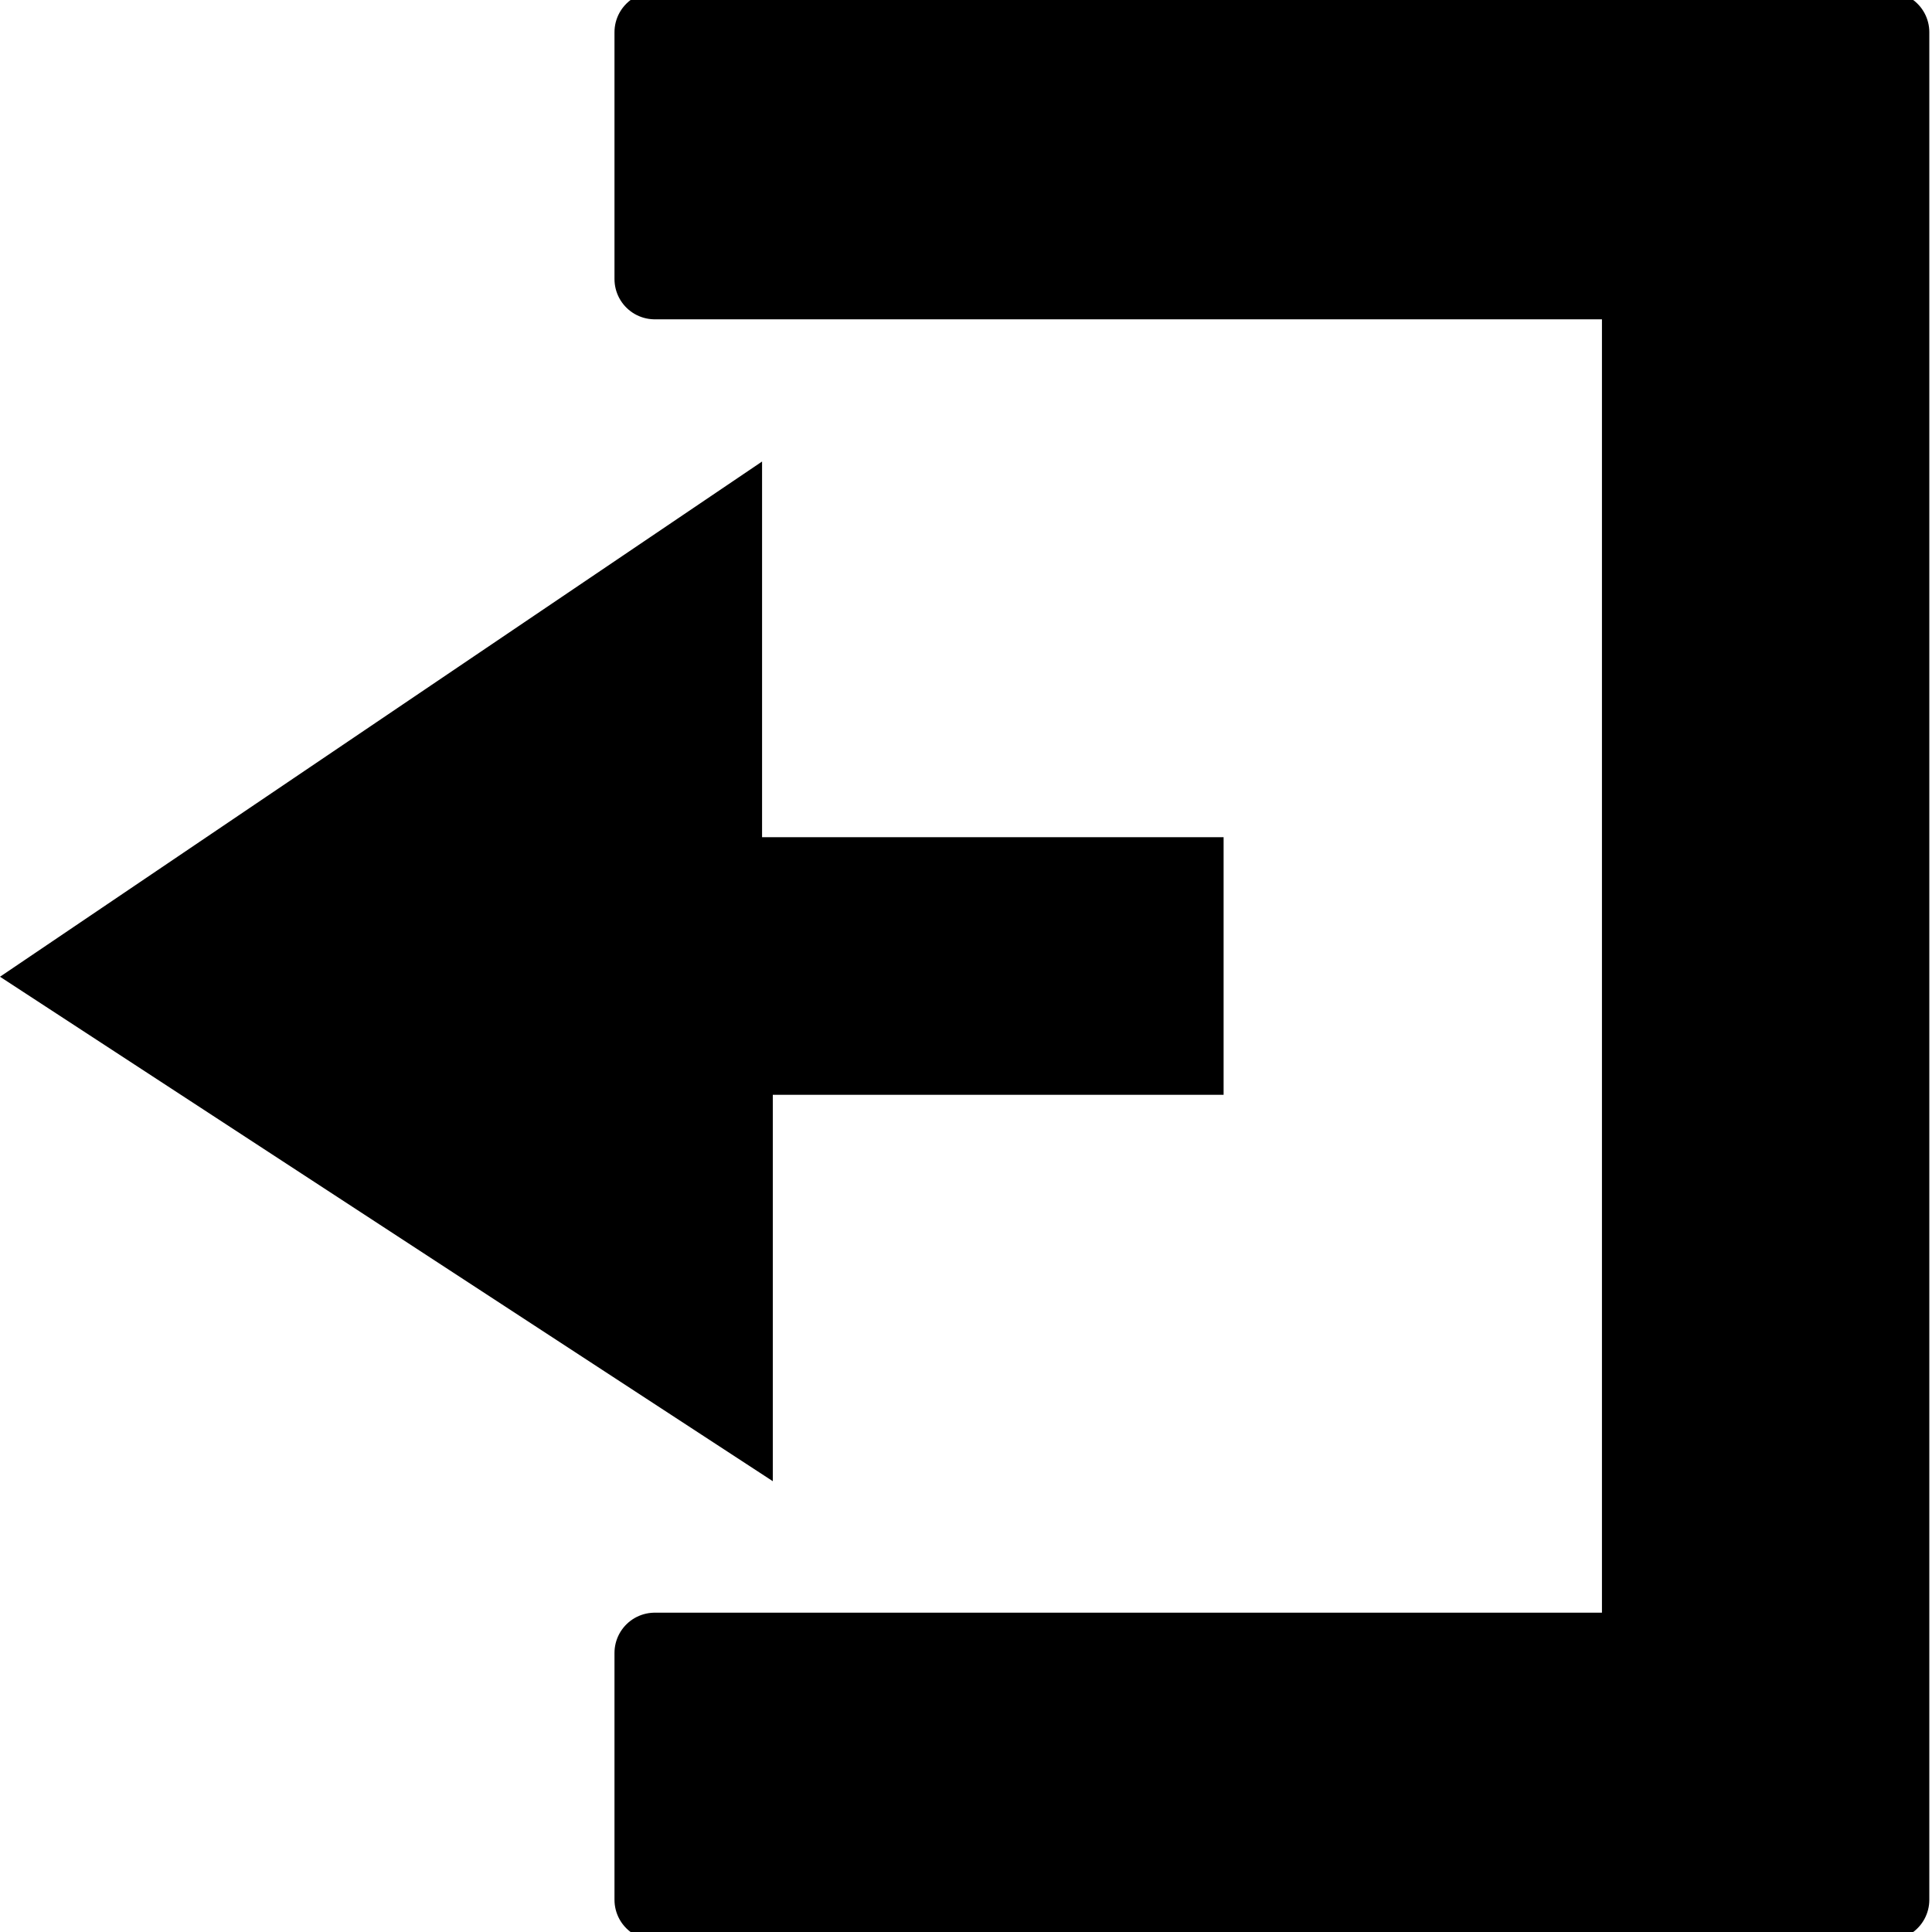
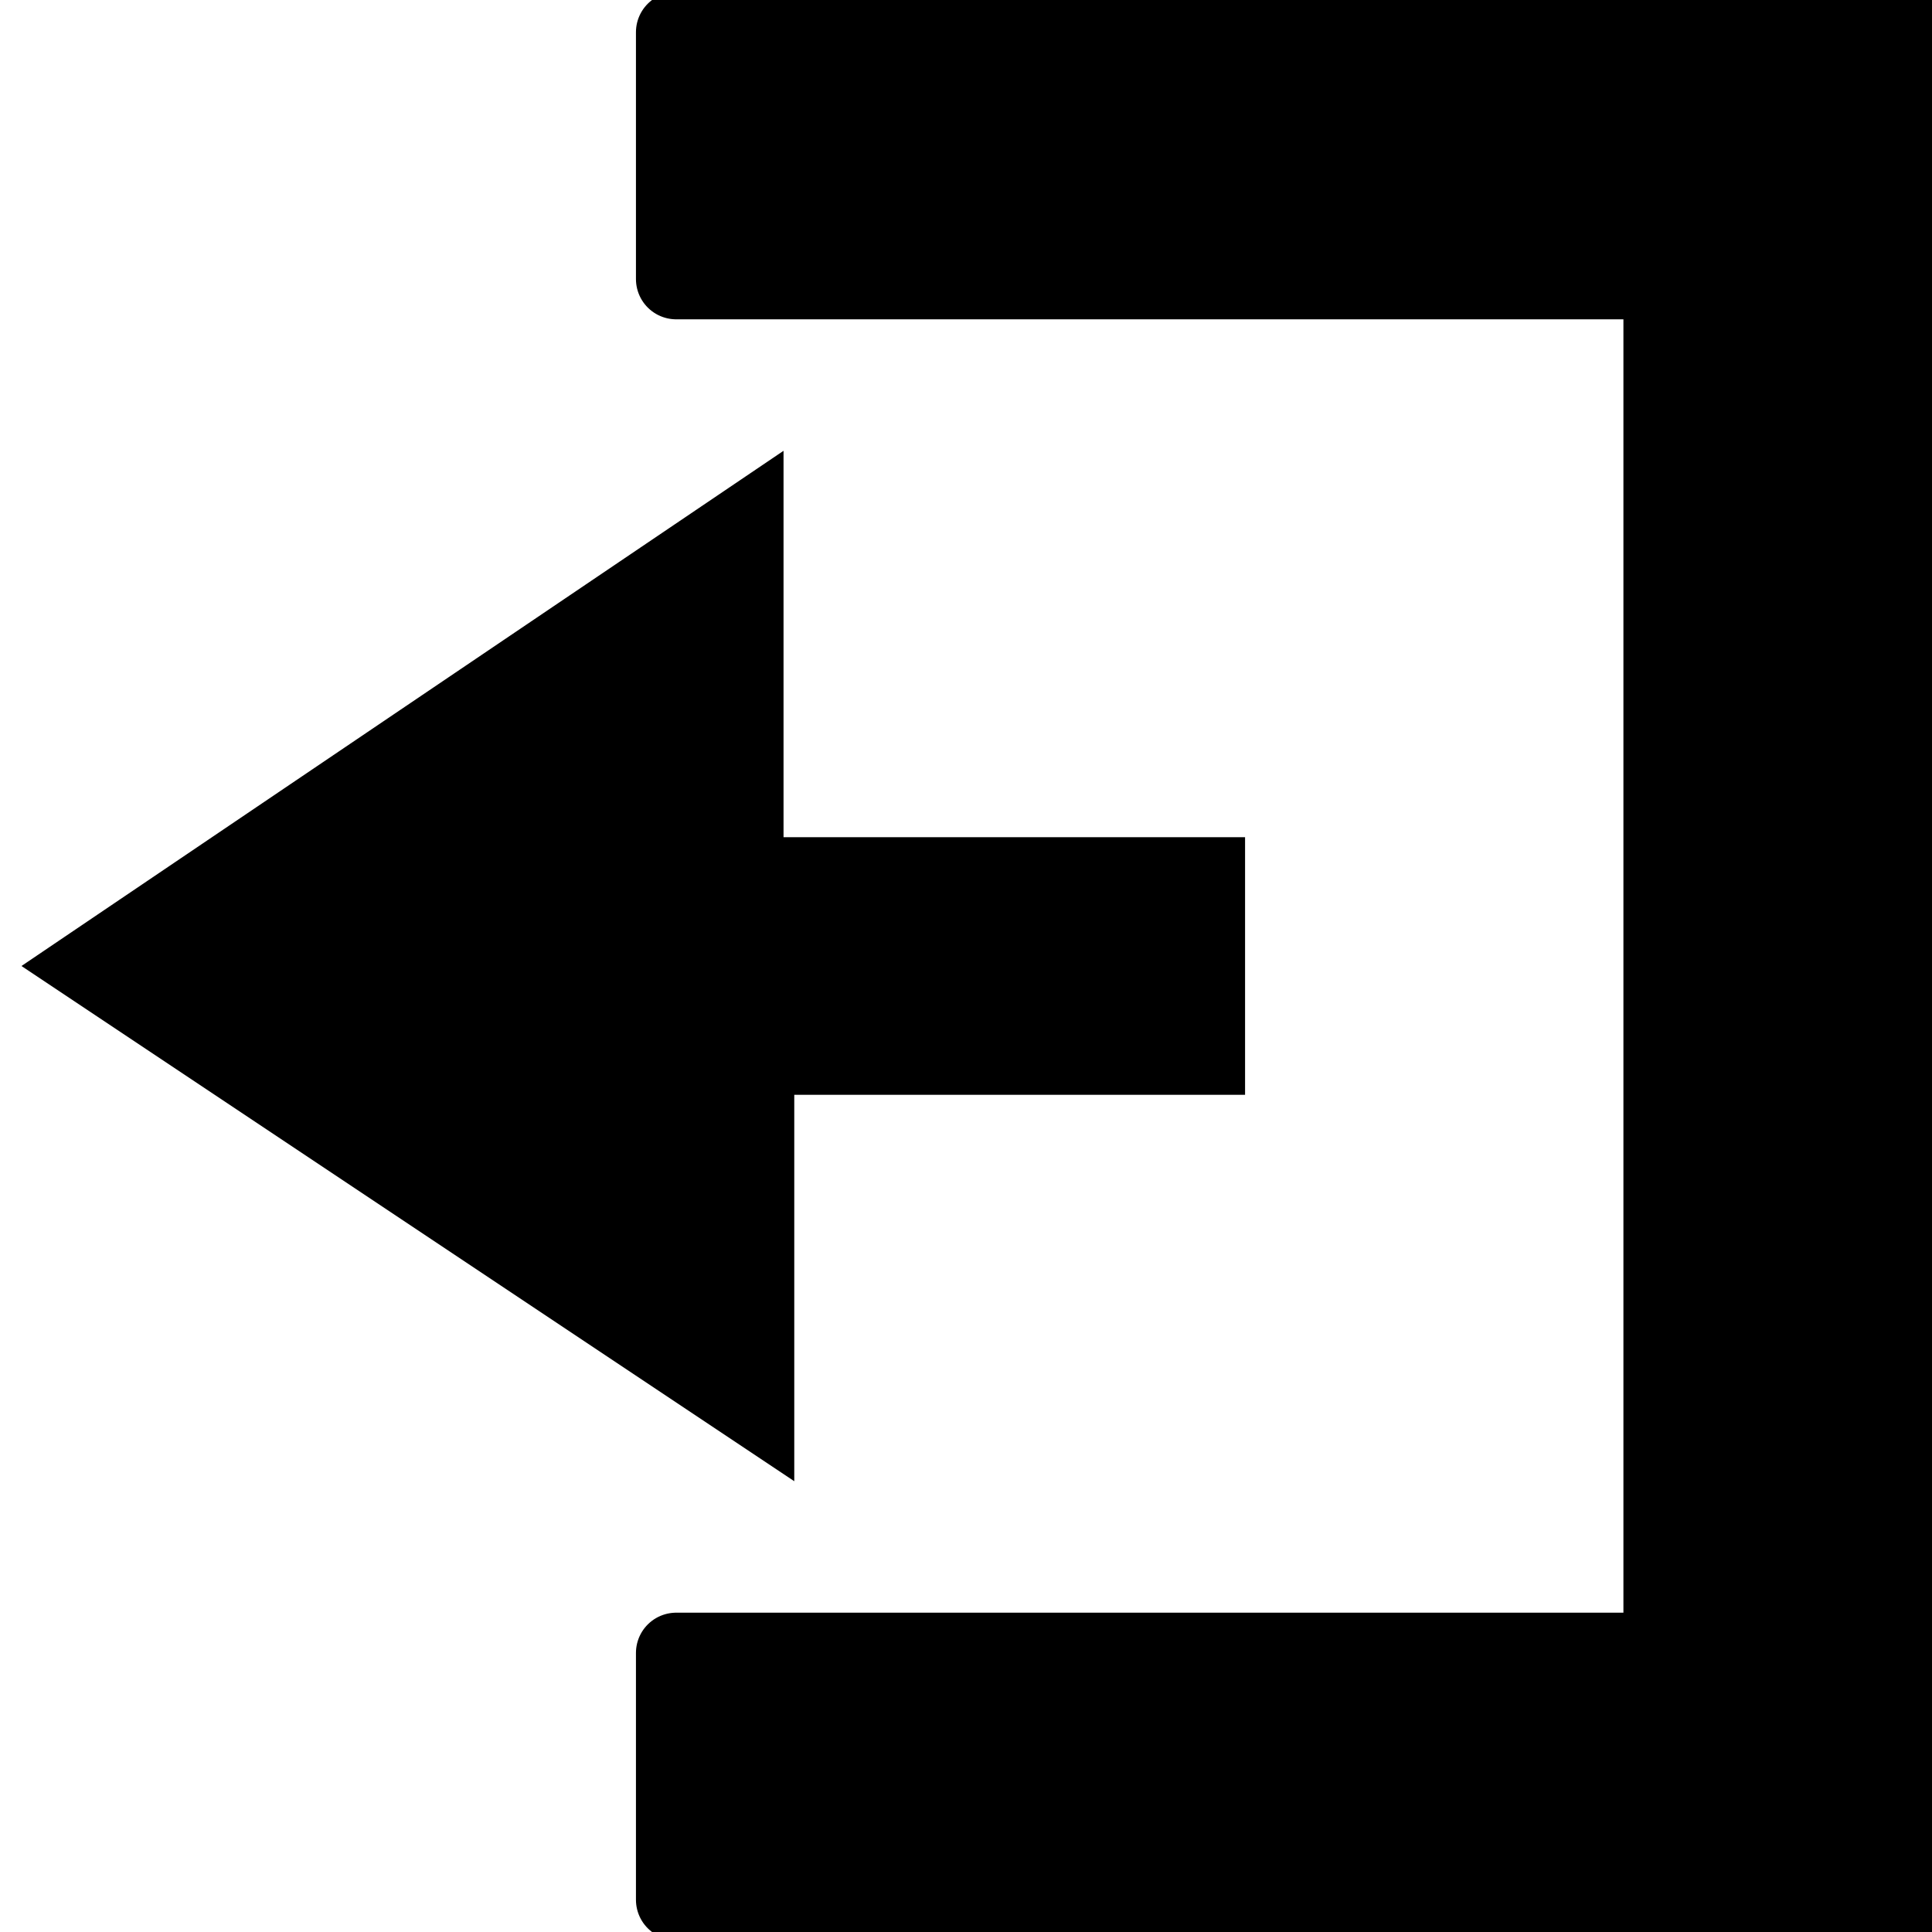
<svg xmlns="http://www.w3.org/2000/svg" version="1.1" id="Layer_1" x="0px" y="0px" viewBox="0 0 18 18" style="enable-background:new 0 0 18 18;" xml:space="preserve">
  <style type="text/css">
	.st0{stroke:#000000;stroke-width:0.75;stroke-linejoin:round;stroke-miterlimit:10;}
</style>
-   <polygon class="st0" points="17.6,0.3 17.6,17.7 6.1,17.7 6.1,15.4 15.3,15.4 15.3,2.6 6.1,2.6 6.1,0.3 " />
-   <polygon points="11.4,7.8 11.4,10.2 7.2,10.2 7.2,13.8 0,9.1 7.1,4.3 7.1,7.8 " />
+   <polygon class="st0" points="17.8,0.3 17.8,17.7 6.3,17.7 6.3,15.4 15.5,15.4 15.5,2.6 6.3,2.6 6.3,0.3 " />
+   <polygon points="11.6,7.8 11.6,10.2 7.4,10.2 7.4,13.8 0.2,9 7.3,4.2 7.3,7.8 " />
</svg>
